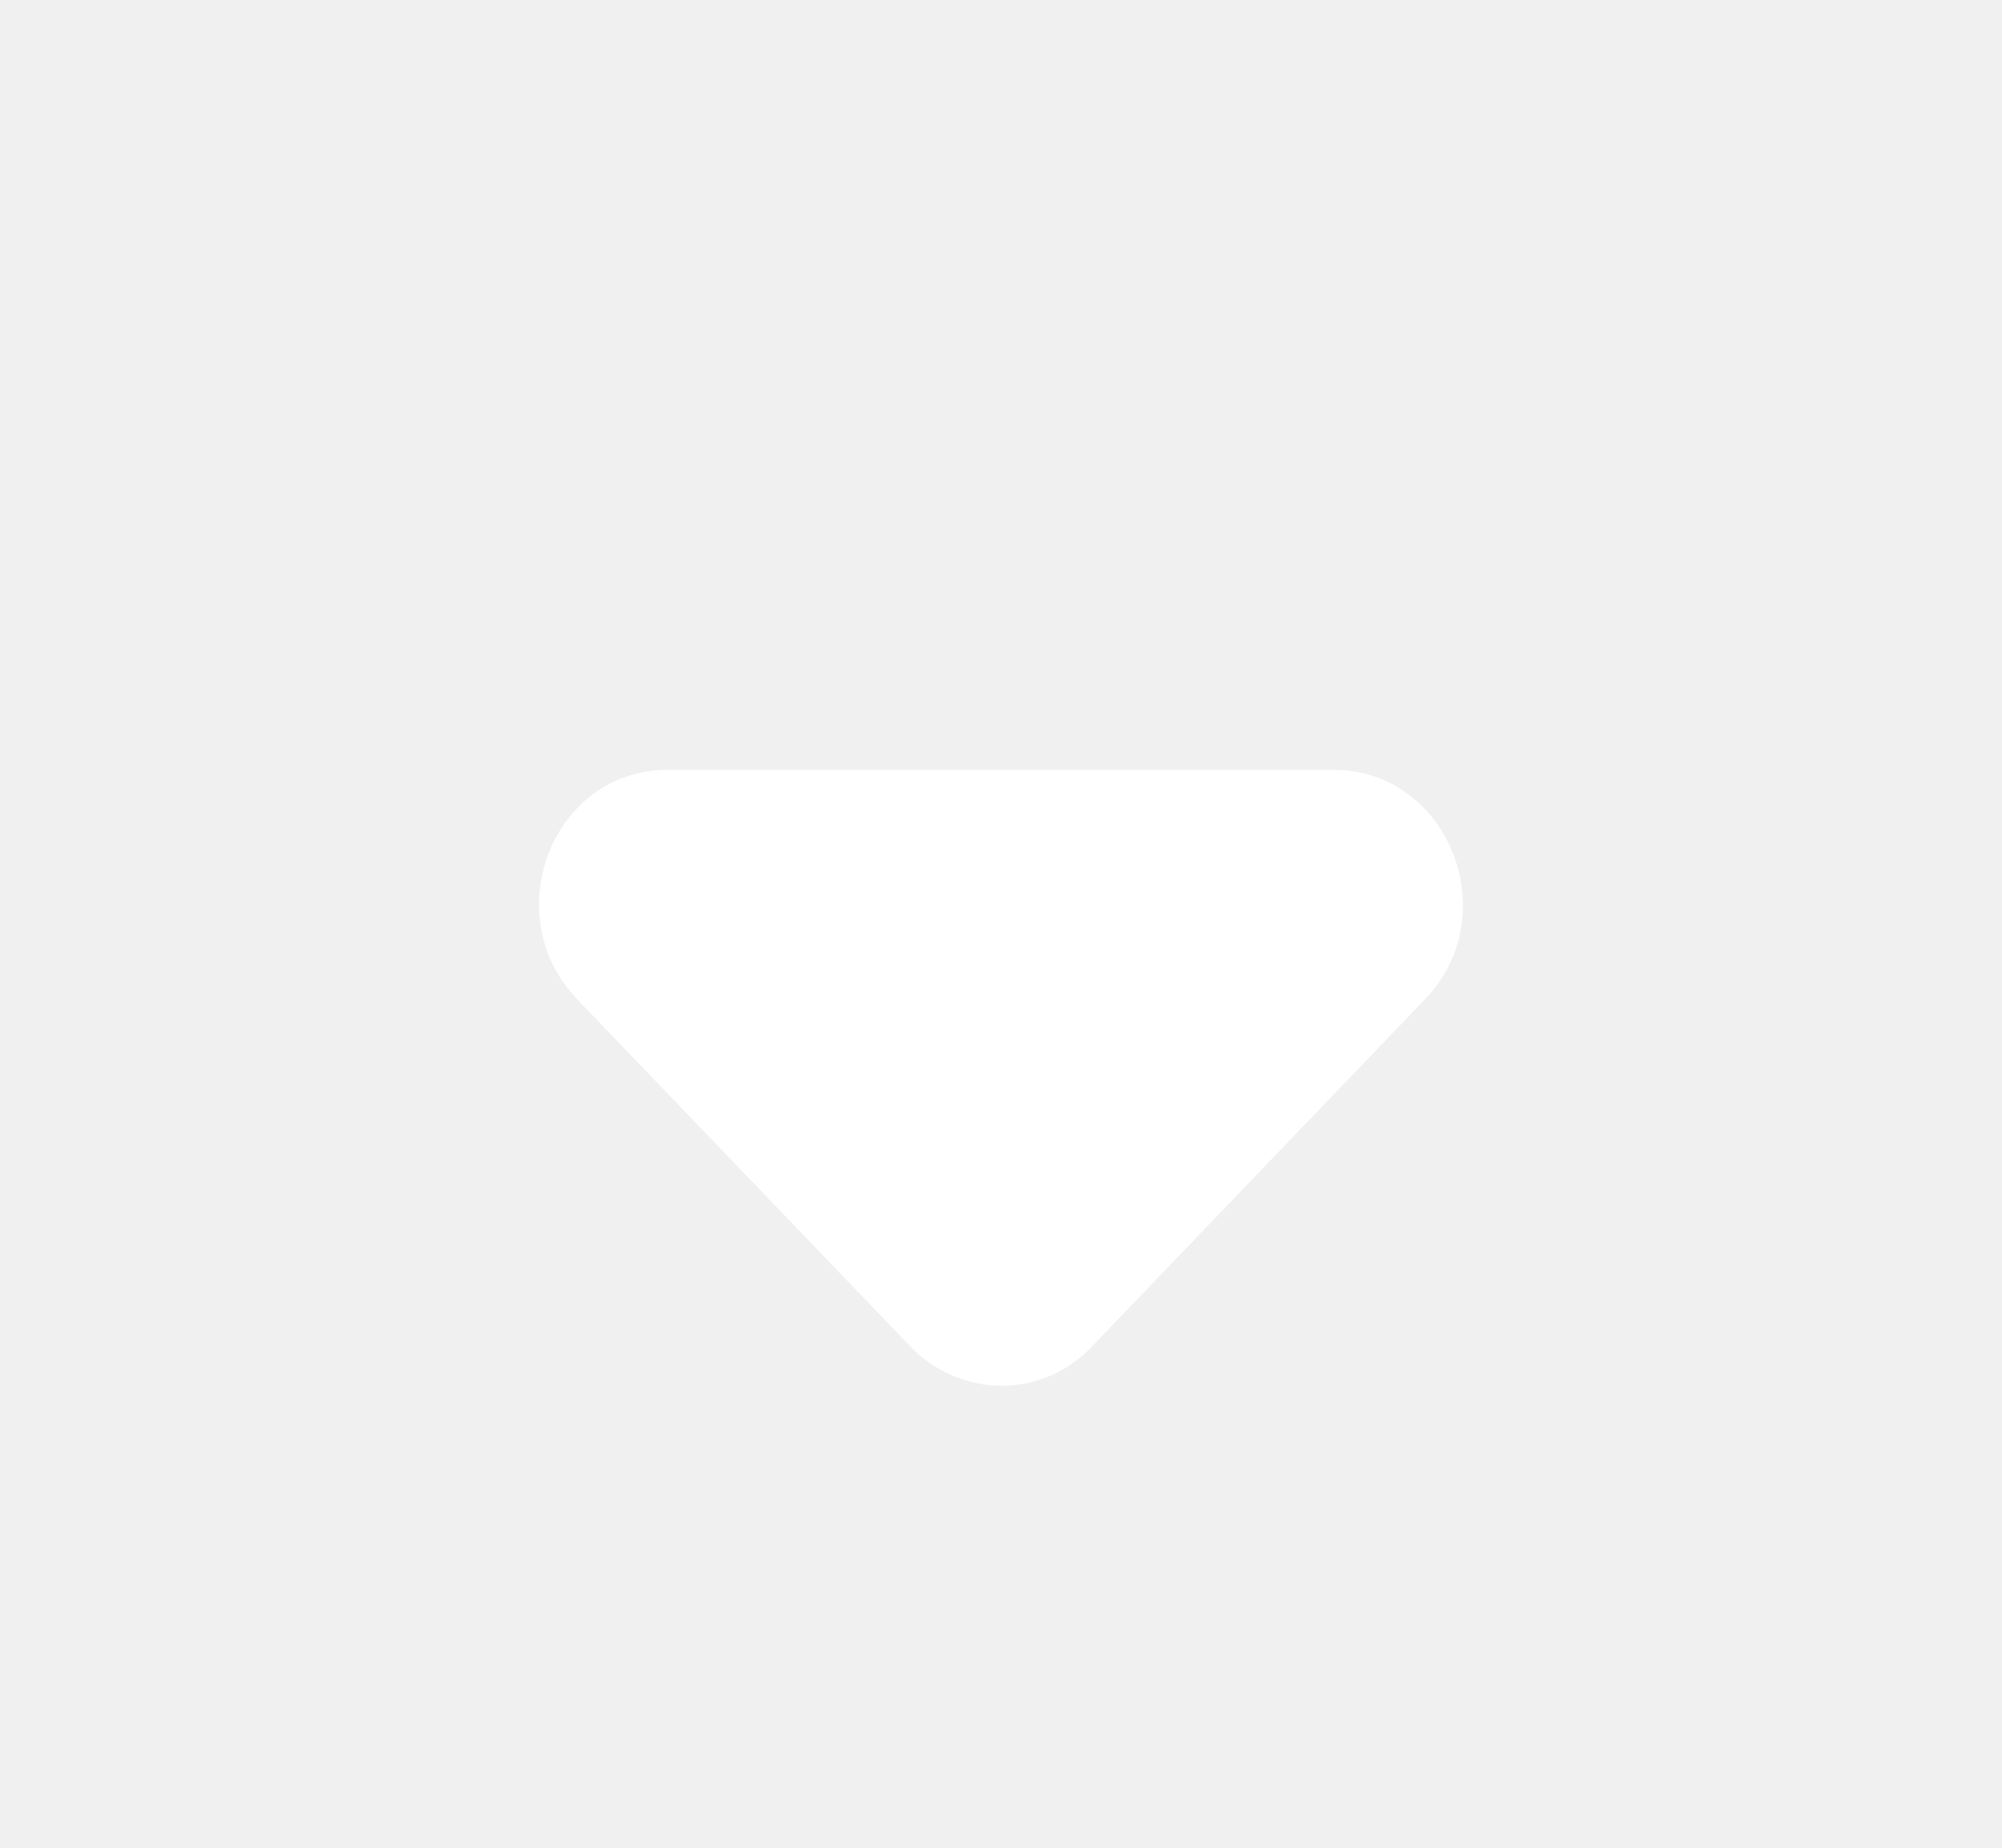
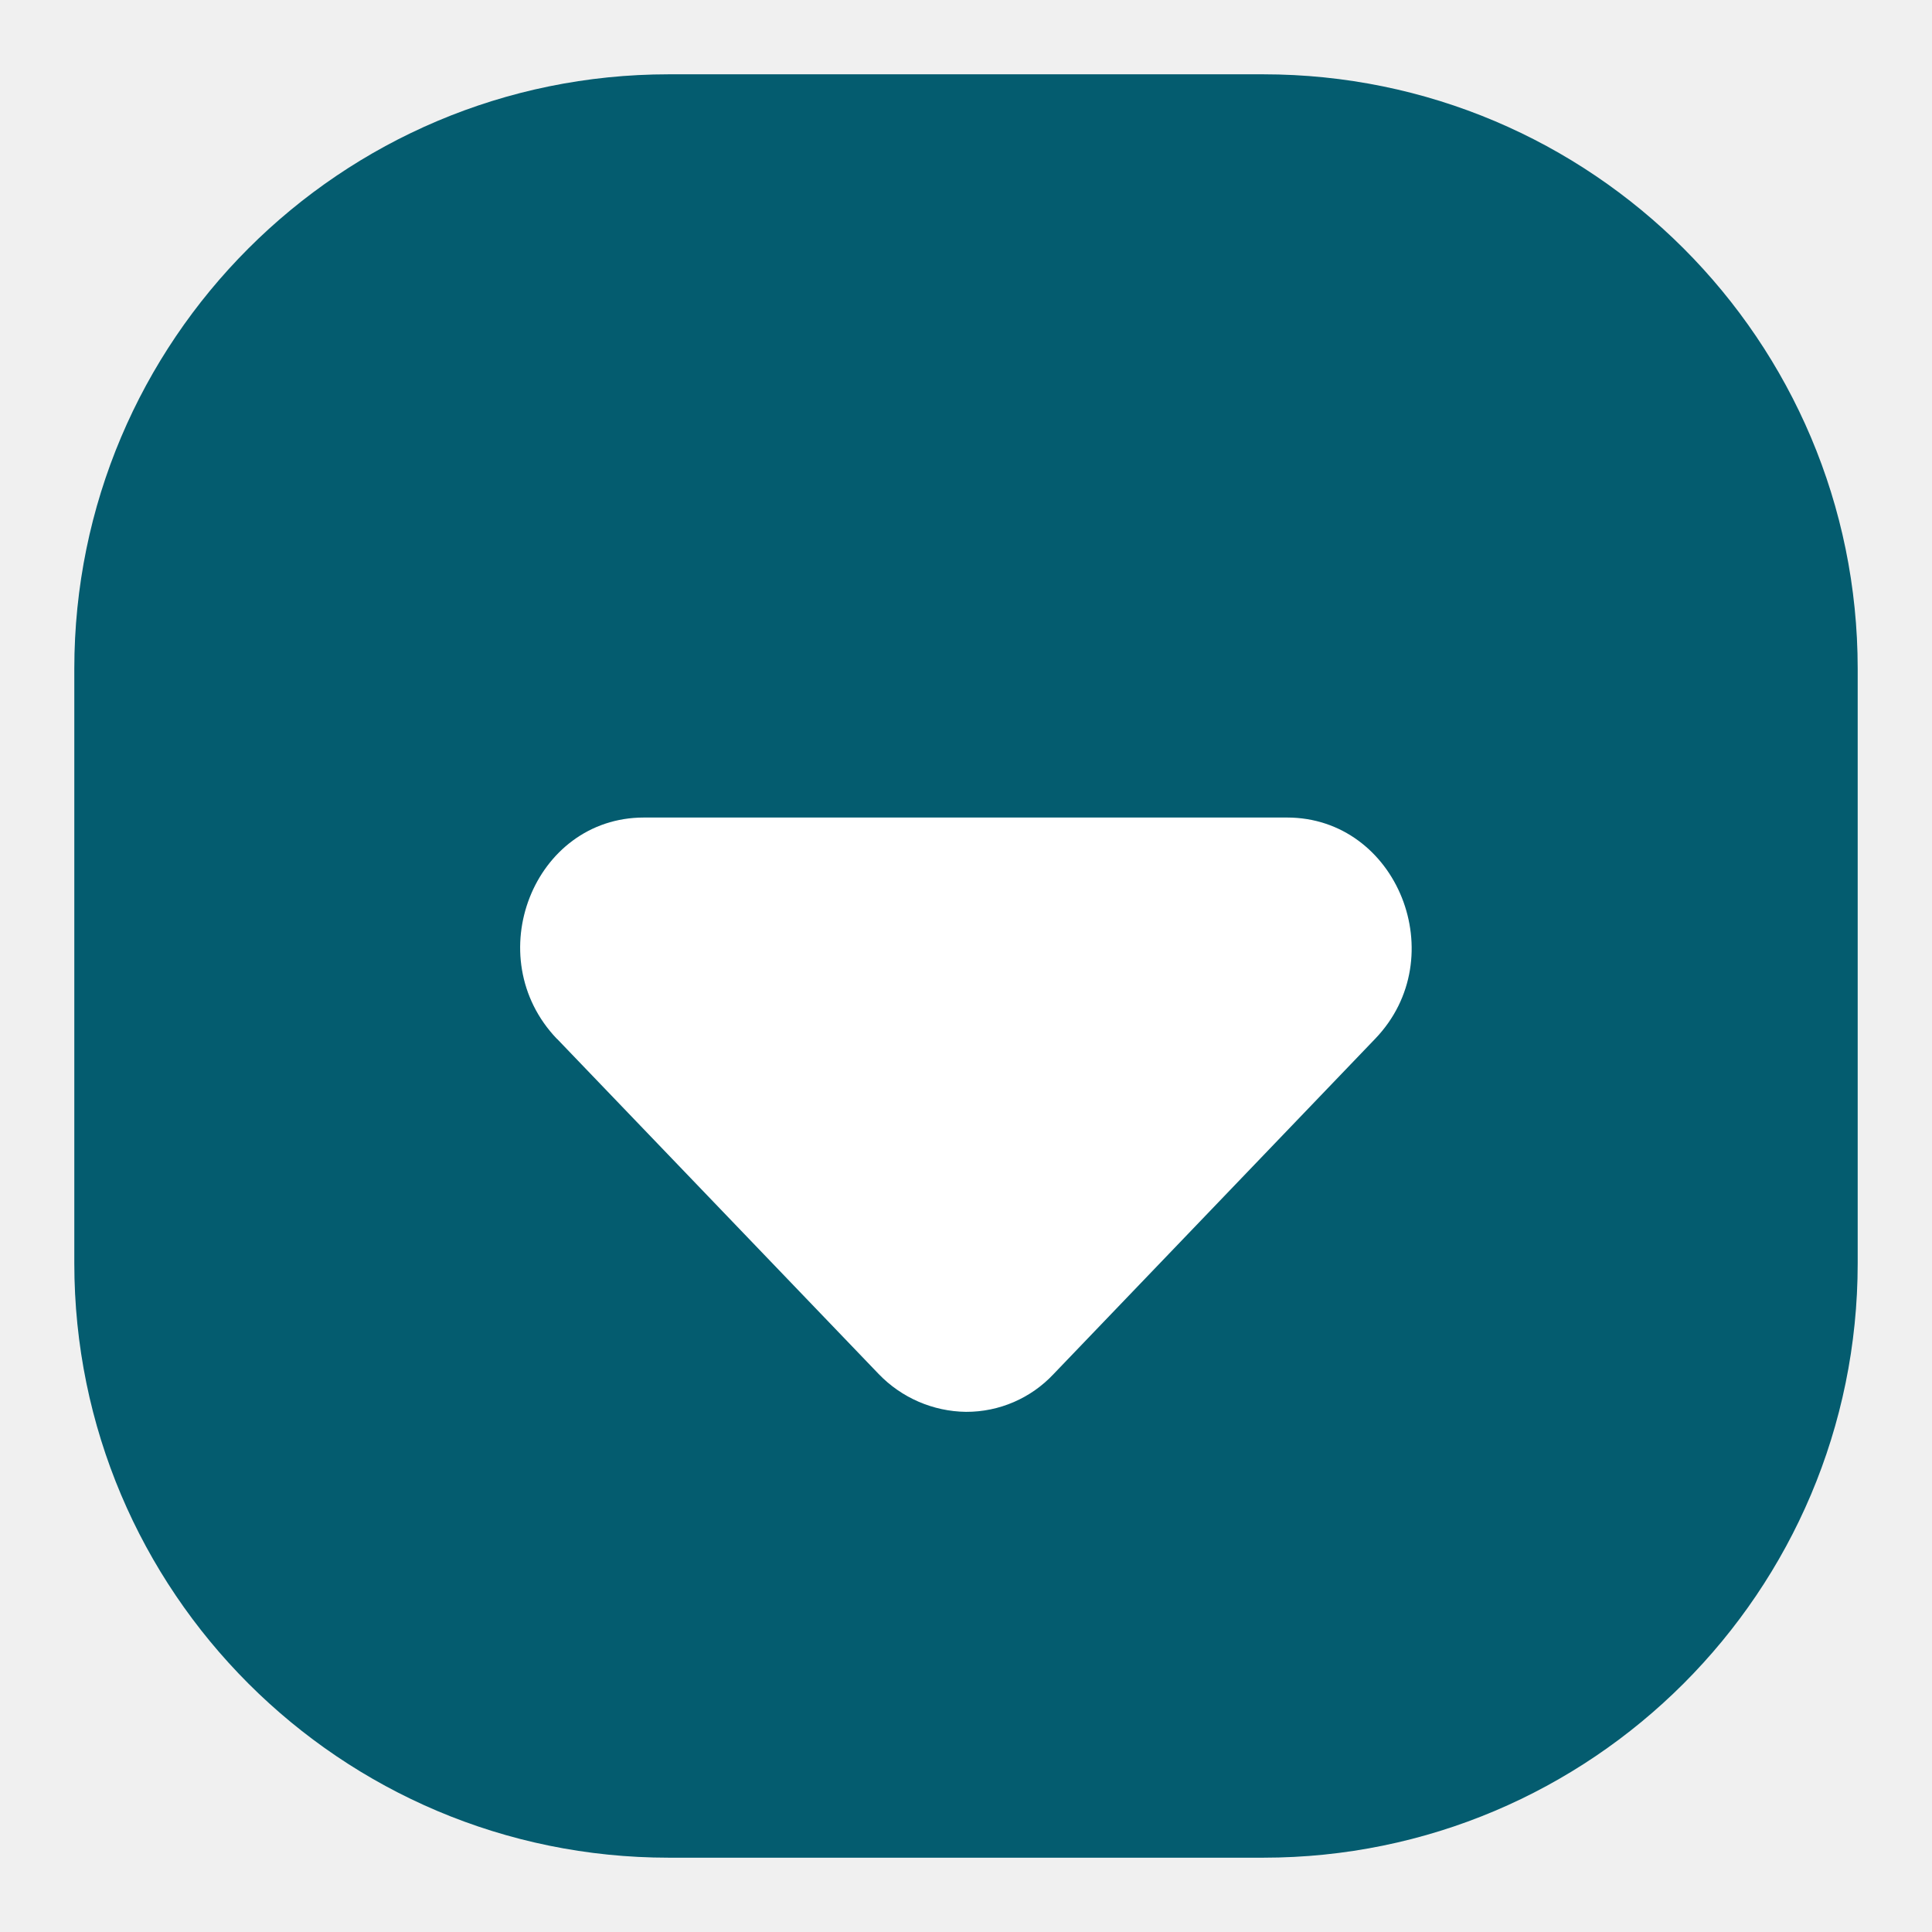
- <svg xmlns="http://www.w3.org/2000/svg" width="13" height="12" fill="none">
-   <path d="M3.748 6.49l2.164 2.255A.83.83 0 006.5 9a.803.803 0 00.59-.255L9.253 6.49C9.781 5.941 9.404 5 8.661 5H4.333c-.744 0-1.112.94-.585 1.49z" fill="#fff" />
+ <svg xmlns="http://www.w3.org/2000/svg" width="12" height="12" viewBox="0 0 12 13" fill="none">
+   <rect y="12.5" width="12" height="12" rx="4" transform="rotate(-90 0 12.5)" fill="#045C6F" />
+   <path d="M3.248 6.99l2.164 2.255A.83.83 0 006 9.5a.803.803 0 00.59-.255L8.753 6.99c.527-.548.15-1.489-.593-1.489H3.833c-.744 0-1.112.94-.585 1.49z" fill="#fff" />
</svg>
